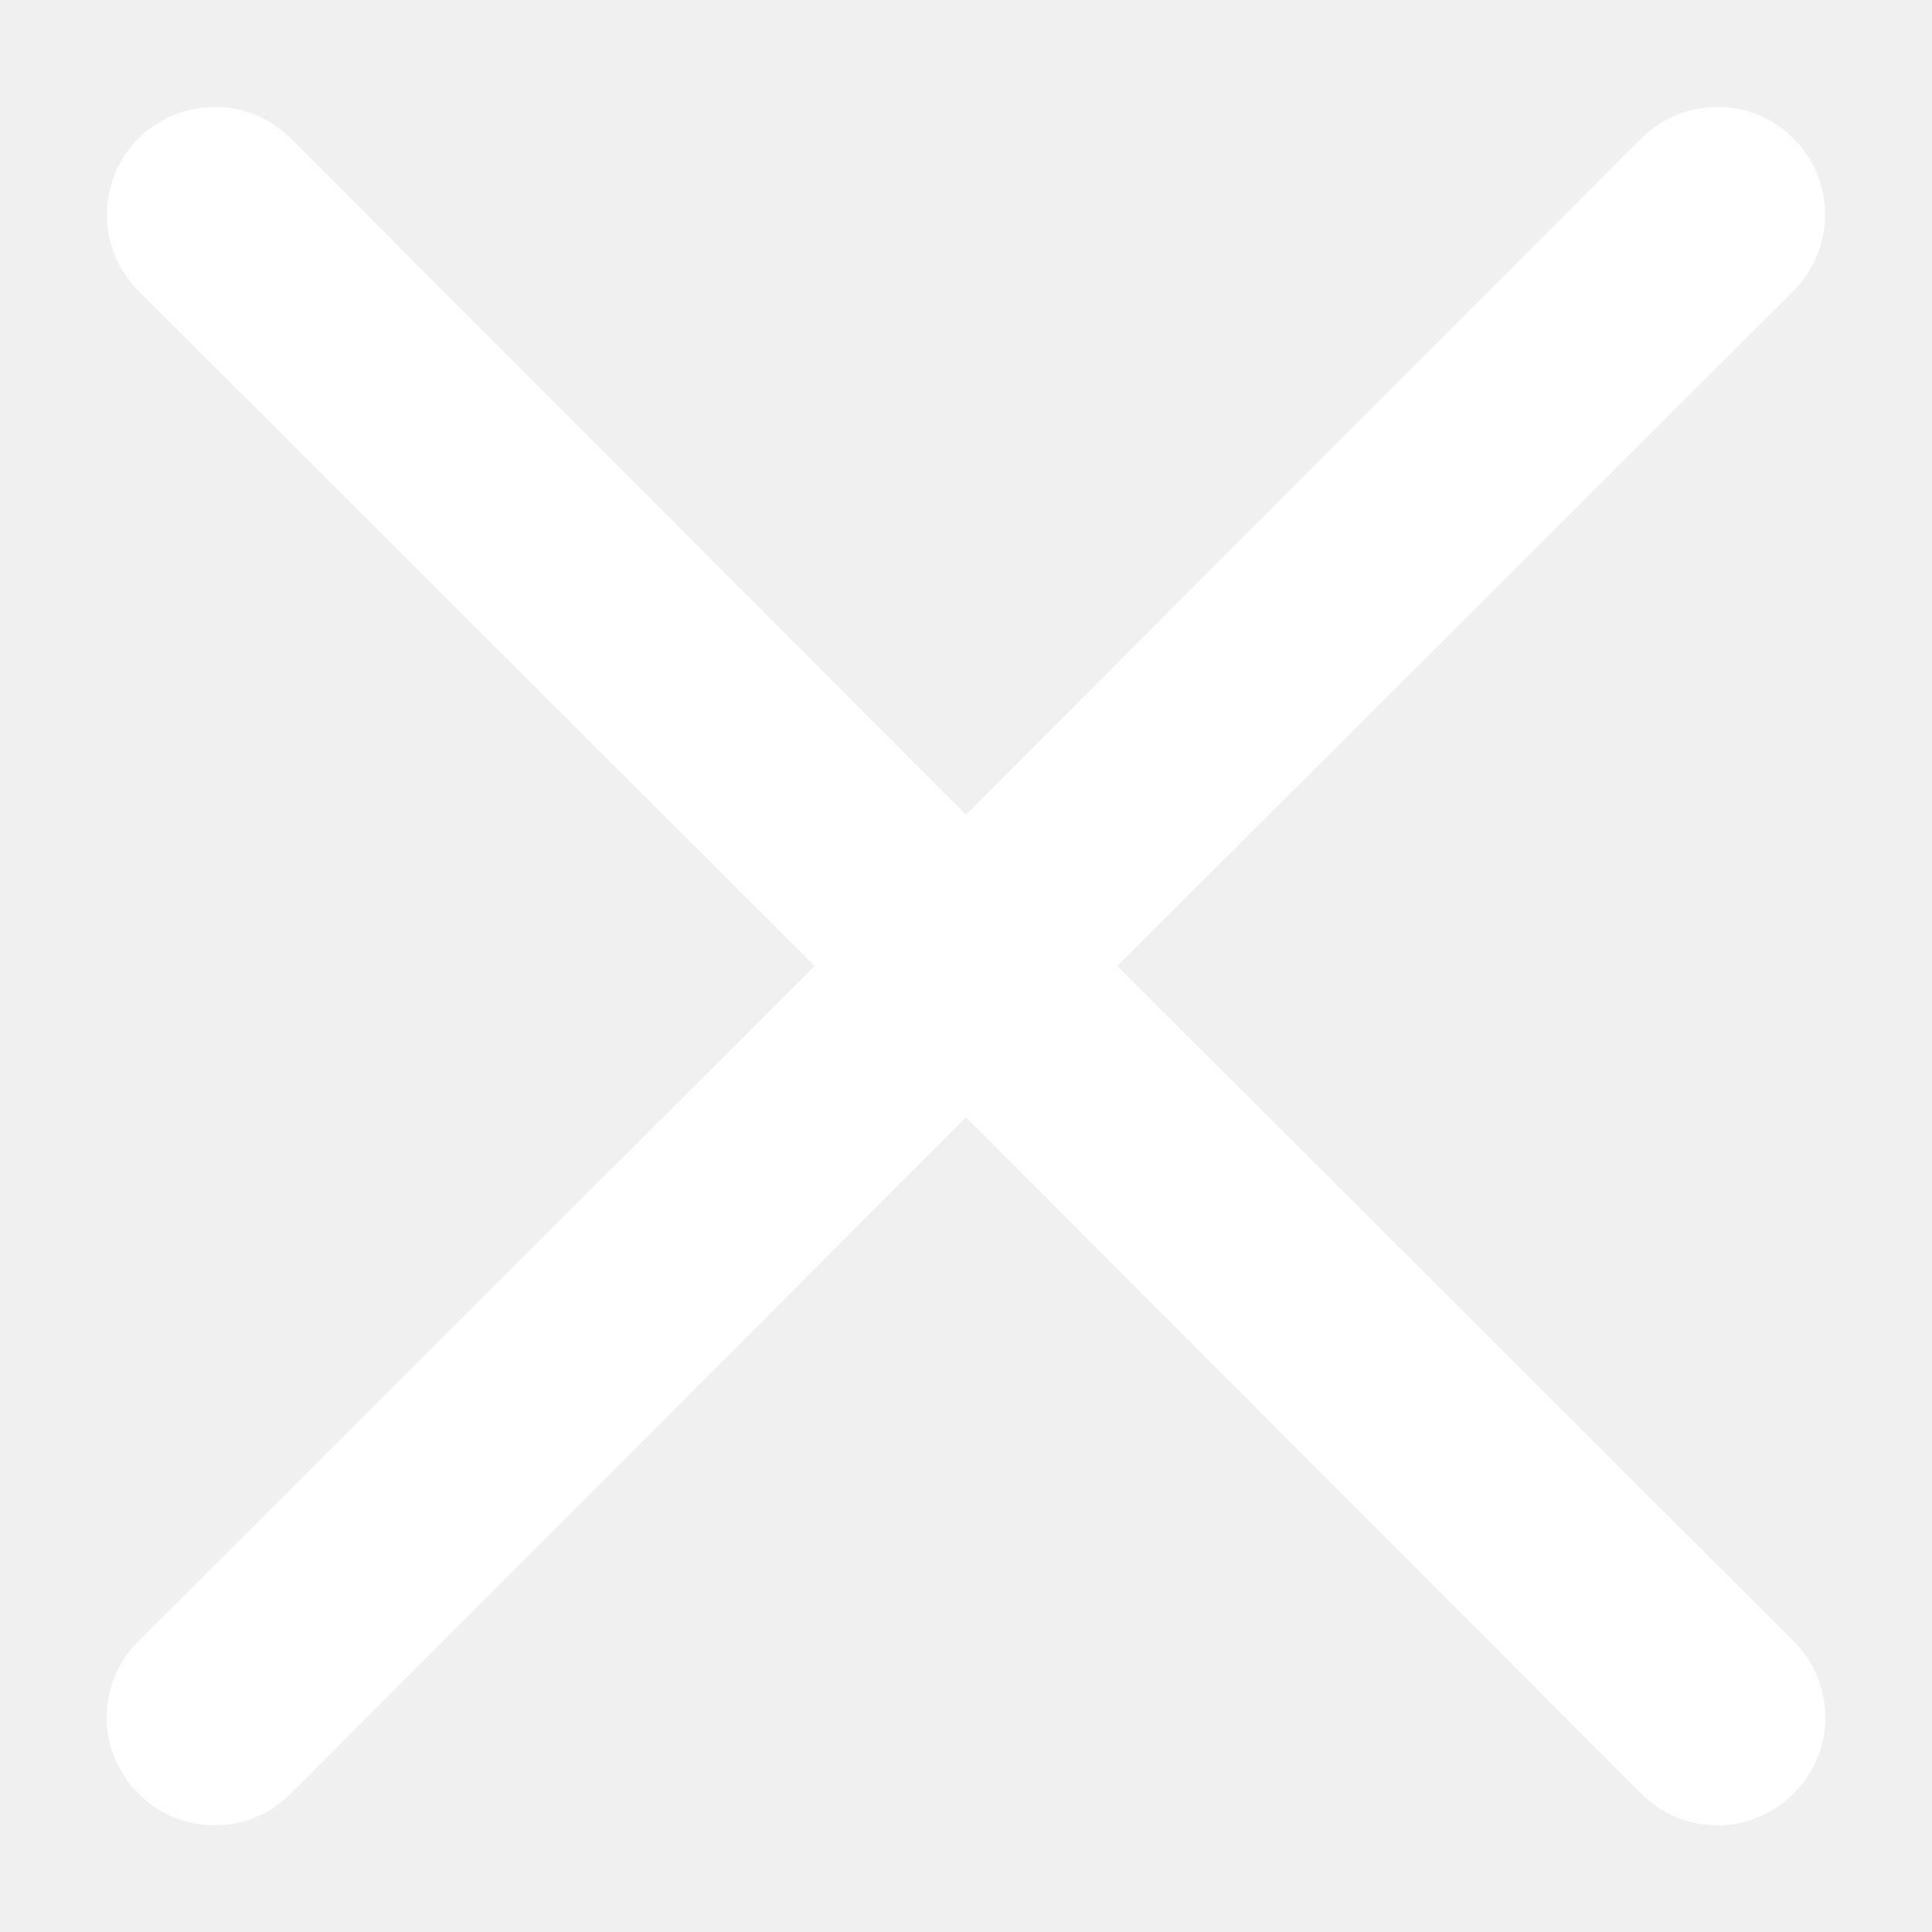
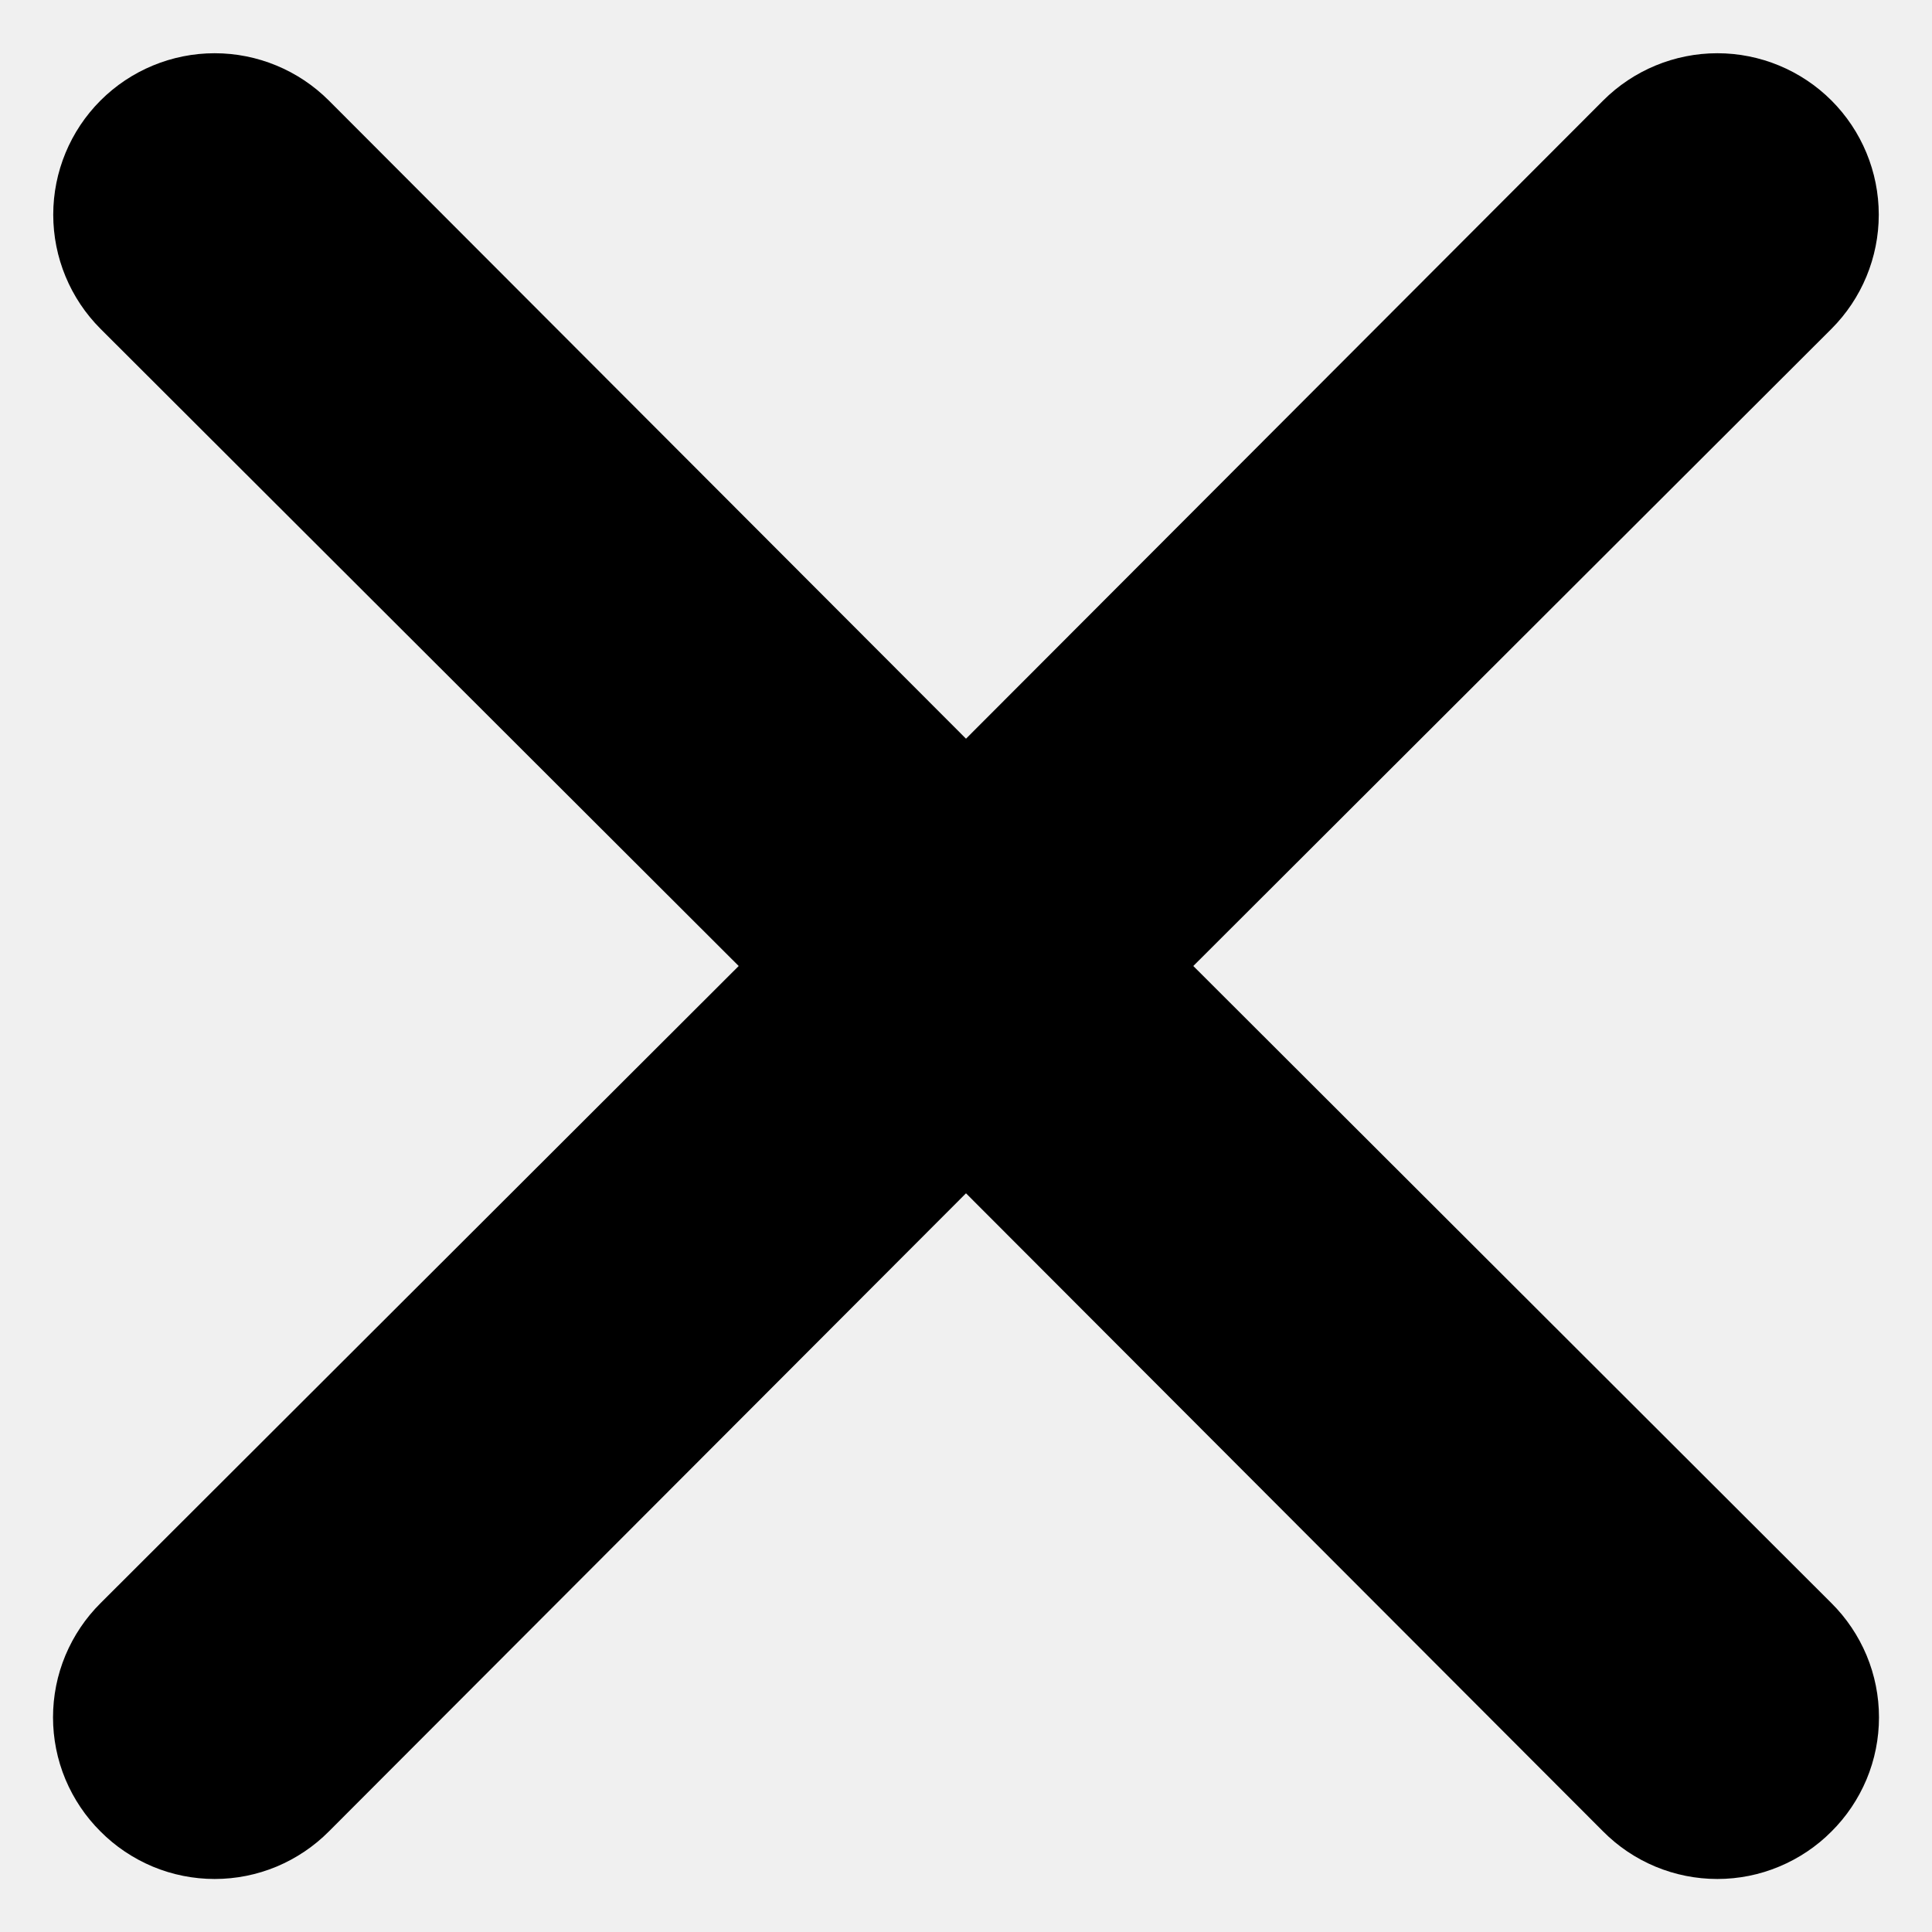
- <svg xmlns="http://www.w3.org/2000/svg" width="18" height="18" viewBox="0 0 18 18" fill="#FFF">
-   <path d="M10.41 9L16.71 2.71C16.898 2.522 17.004 2.266 17.004 2C17.004 1.734 16.898 1.478 16.71 1.29C16.522 1.102 16.266 0.996 16 0.996C15.734 0.996 15.478 1.102 15.29 1.29L9 7.59L2.71 1.29C2.522 1.102 2.266 0.996 2 0.996C1.734 0.996 1.478 1.102 1.29 1.29C1.102 1.478 0.996 1.734 0.996 2C0.996 2.266 1.102 2.522 1.29 2.71L7.59 9L1.29 15.29C1.196 15.383 1.122 15.494 1.071 15.615C1.02 15.737 0.994 15.868 0.994 16C0.994 16.132 1.02 16.263 1.071 16.385C1.122 16.506 1.196 16.617 1.29 16.71C1.383 16.804 1.494 16.878 1.615 16.929C1.737 16.98 1.868 17.006 2 17.006C2.132 17.006 2.263 16.98 2.385 16.929C2.506 16.878 2.617 16.804 2.71 16.71L9 10.41L15.29 16.71C15.383 16.804 15.493 16.878 15.615 16.929C15.737 16.98 15.868 17.006 16 17.006C16.132 17.006 16.263 16.98 16.384 16.929C16.506 16.878 16.617 16.804 16.71 16.71C16.804 16.617 16.878 16.506 16.929 16.385C16.98 16.263 17.006 16.132 17.006 16C17.006 15.868 16.98 15.737 16.929 15.615C16.878 15.494 16.804 15.383 16.71 15.29L10.41 9Z" fill="#FFFFFF" />
+ <svg xmlns="http://www.w3.org/2000/svg" width="18" height="18" viewBox="0 0 18 18" className="w-7 h-7 cursor-pointer text-black dark:text-white">
+   <path d="M10.41 9L16.71 2.71C16.898 2.522 17.004 2.266 17.004 2C17.004 1.734 16.898 1.478 16.71 1.29C16.522 1.102 16.266 0.996 16 0.996C15.734 0.996 15.478 1.102 15.29 1.29L9 7.59L2.71 1.29C2.522 1.102 2.266 0.996 2 0.996C1.734 0.996 1.478 1.102 1.29 1.29C1.102 1.478 0.996 1.734 0.996 2C0.996 2.266 1.102 2.522 1.29 2.71L7.59 9L1.29 15.29C1.196 15.383 1.122 15.494 1.071 15.615C1.02 15.737 0.994 15.868 0.994 16C0.994 16.132 1.02 16.263 1.071 16.385C1.122 16.506 1.196 16.617 1.29 16.71C1.383 16.804 1.494 16.878 1.615 16.929C1.737 16.98 1.868 17.006 2 17.006C2.132 17.006 2.263 16.98 2.385 16.929C2.506 16.878 2.617 16.804 2.71 16.71L9 10.41L15.29 16.71C15.383 16.804 15.493 16.878 15.615 16.929C15.737 16.98 15.868 17.006 16 17.006C16.132 17.006 16.263 16.98 16.384 16.929C16.506 16.878 16.617 16.804 16.71 16.71C16.804 16.617 16.878 16.506 16.929 16.385C16.98 16.263 17.006 16.132 17.006 16C17.006 15.868 16.98 15.737 16.929 15.615C16.878 15.494 16.804 15.383 16.71 15.29L10.41 9Z" fill="currentColor" stroke="currentColor" />
</svg>
